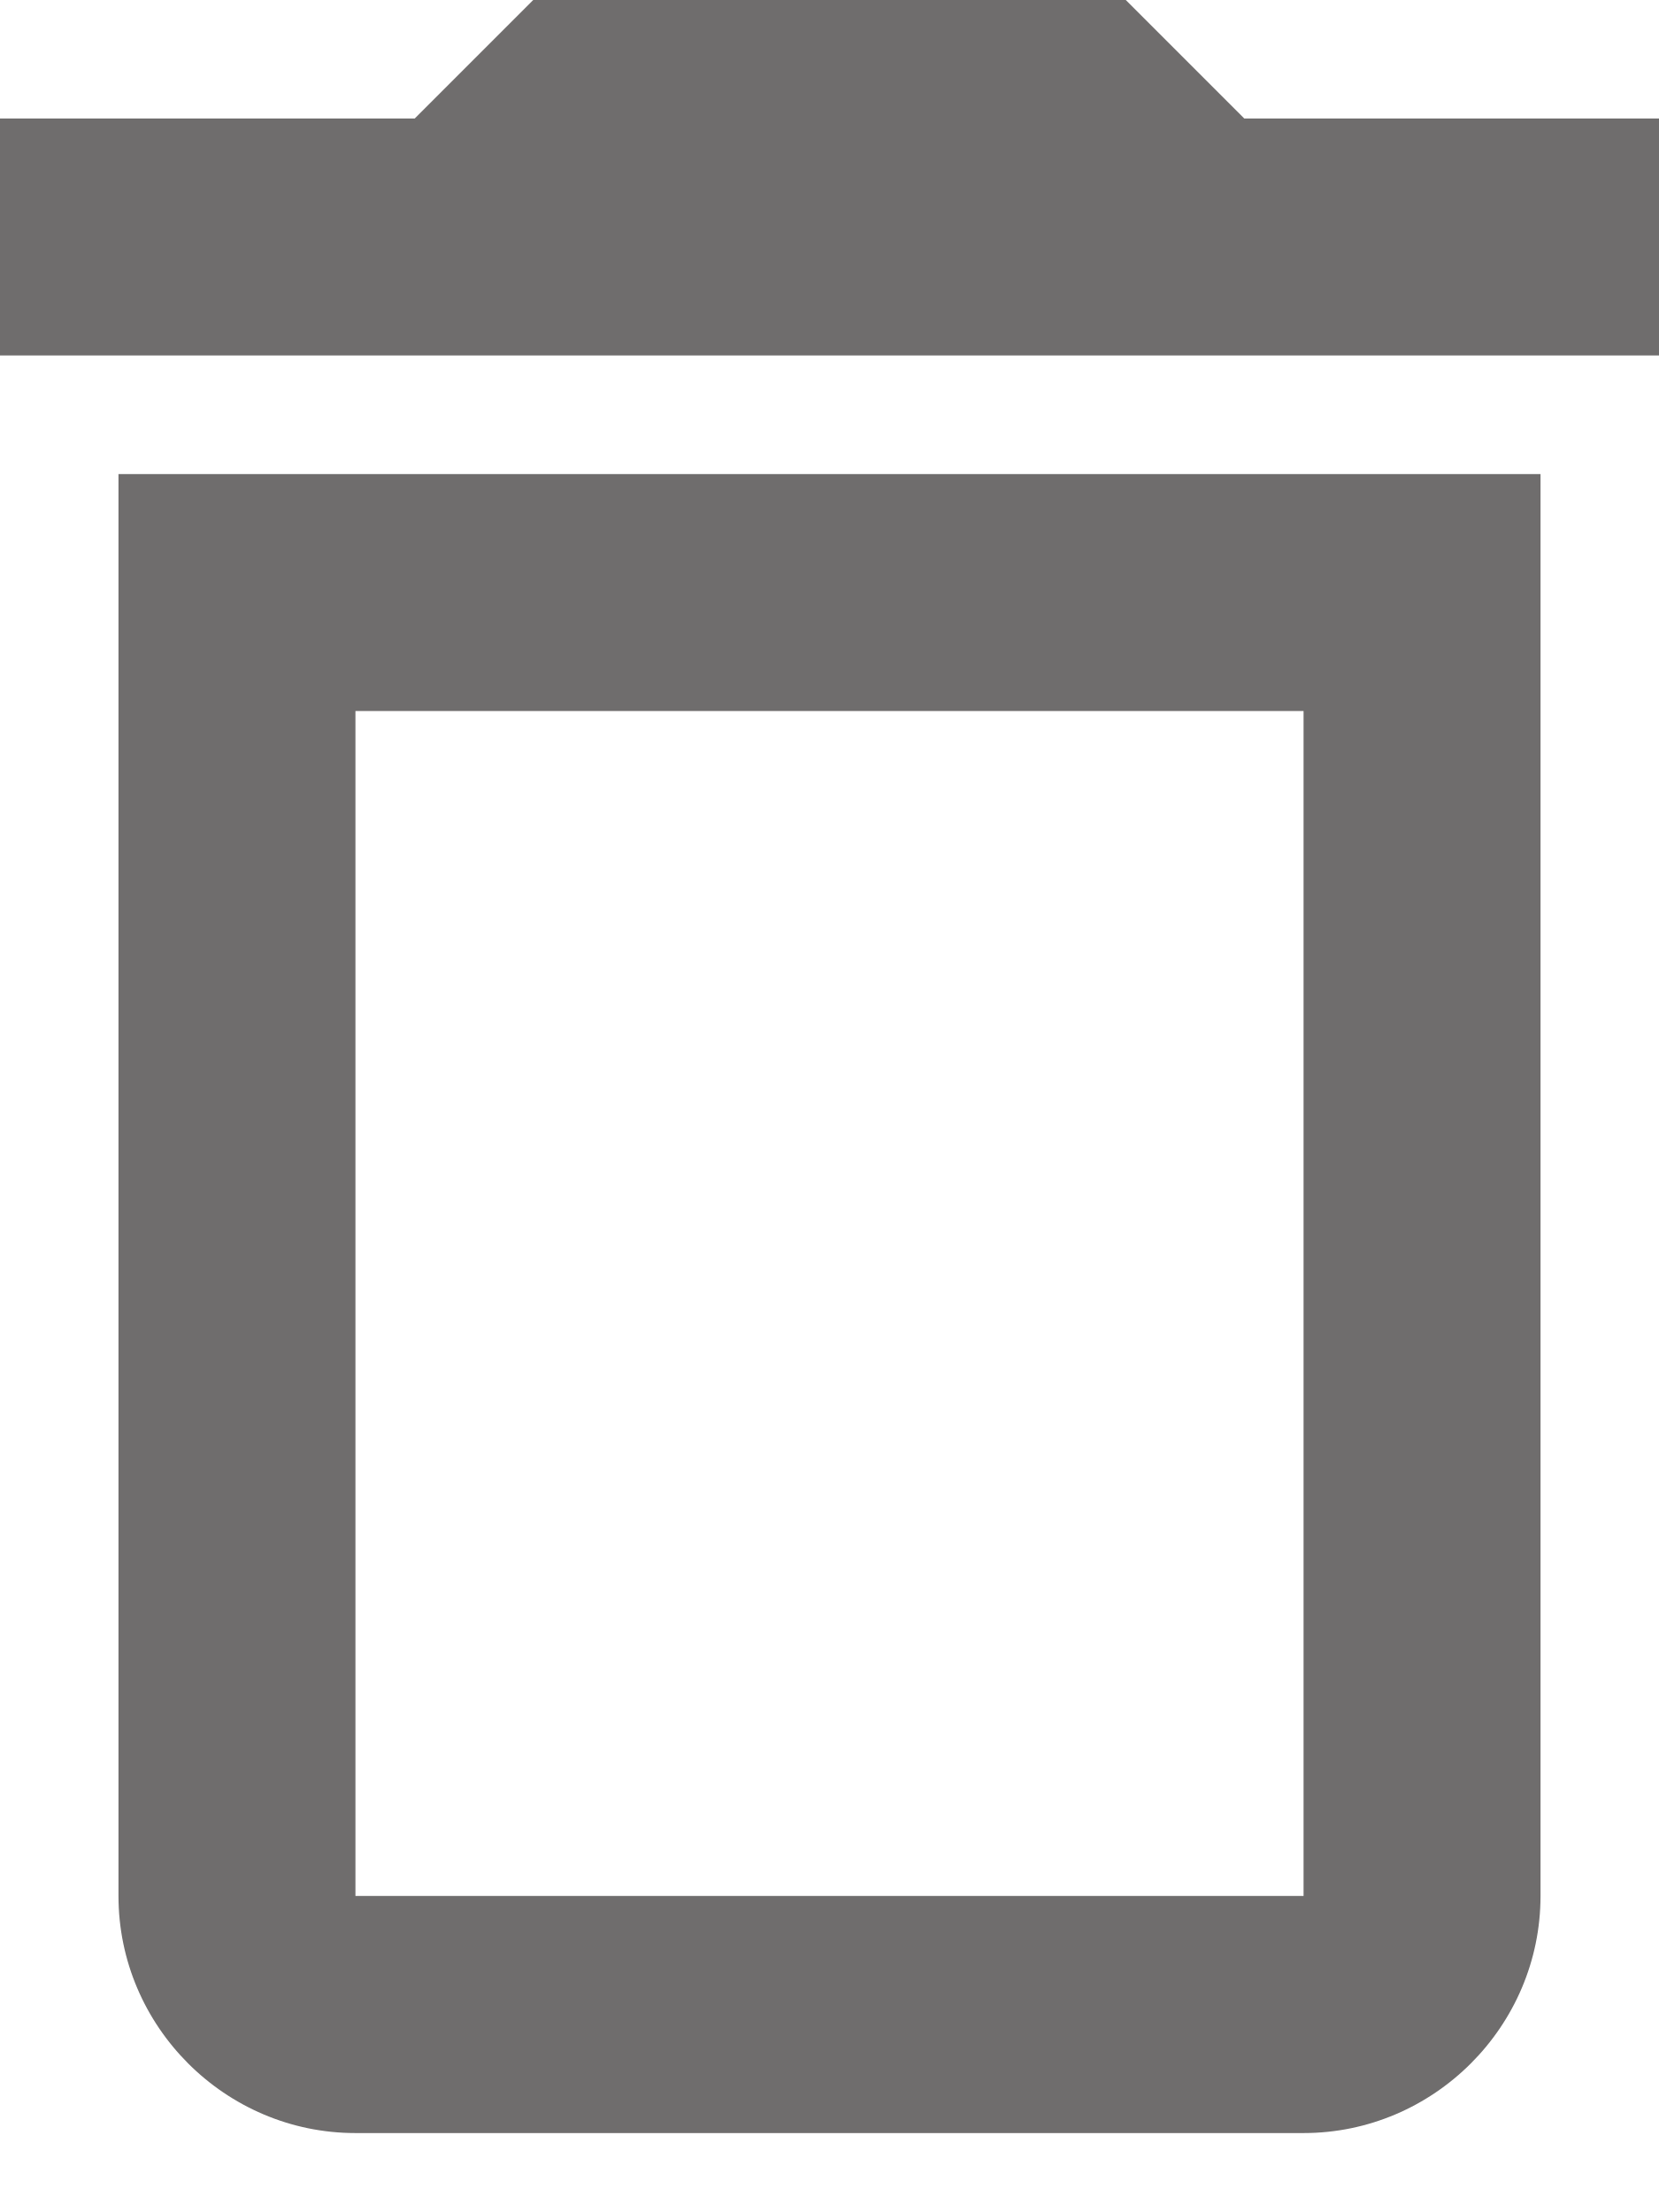
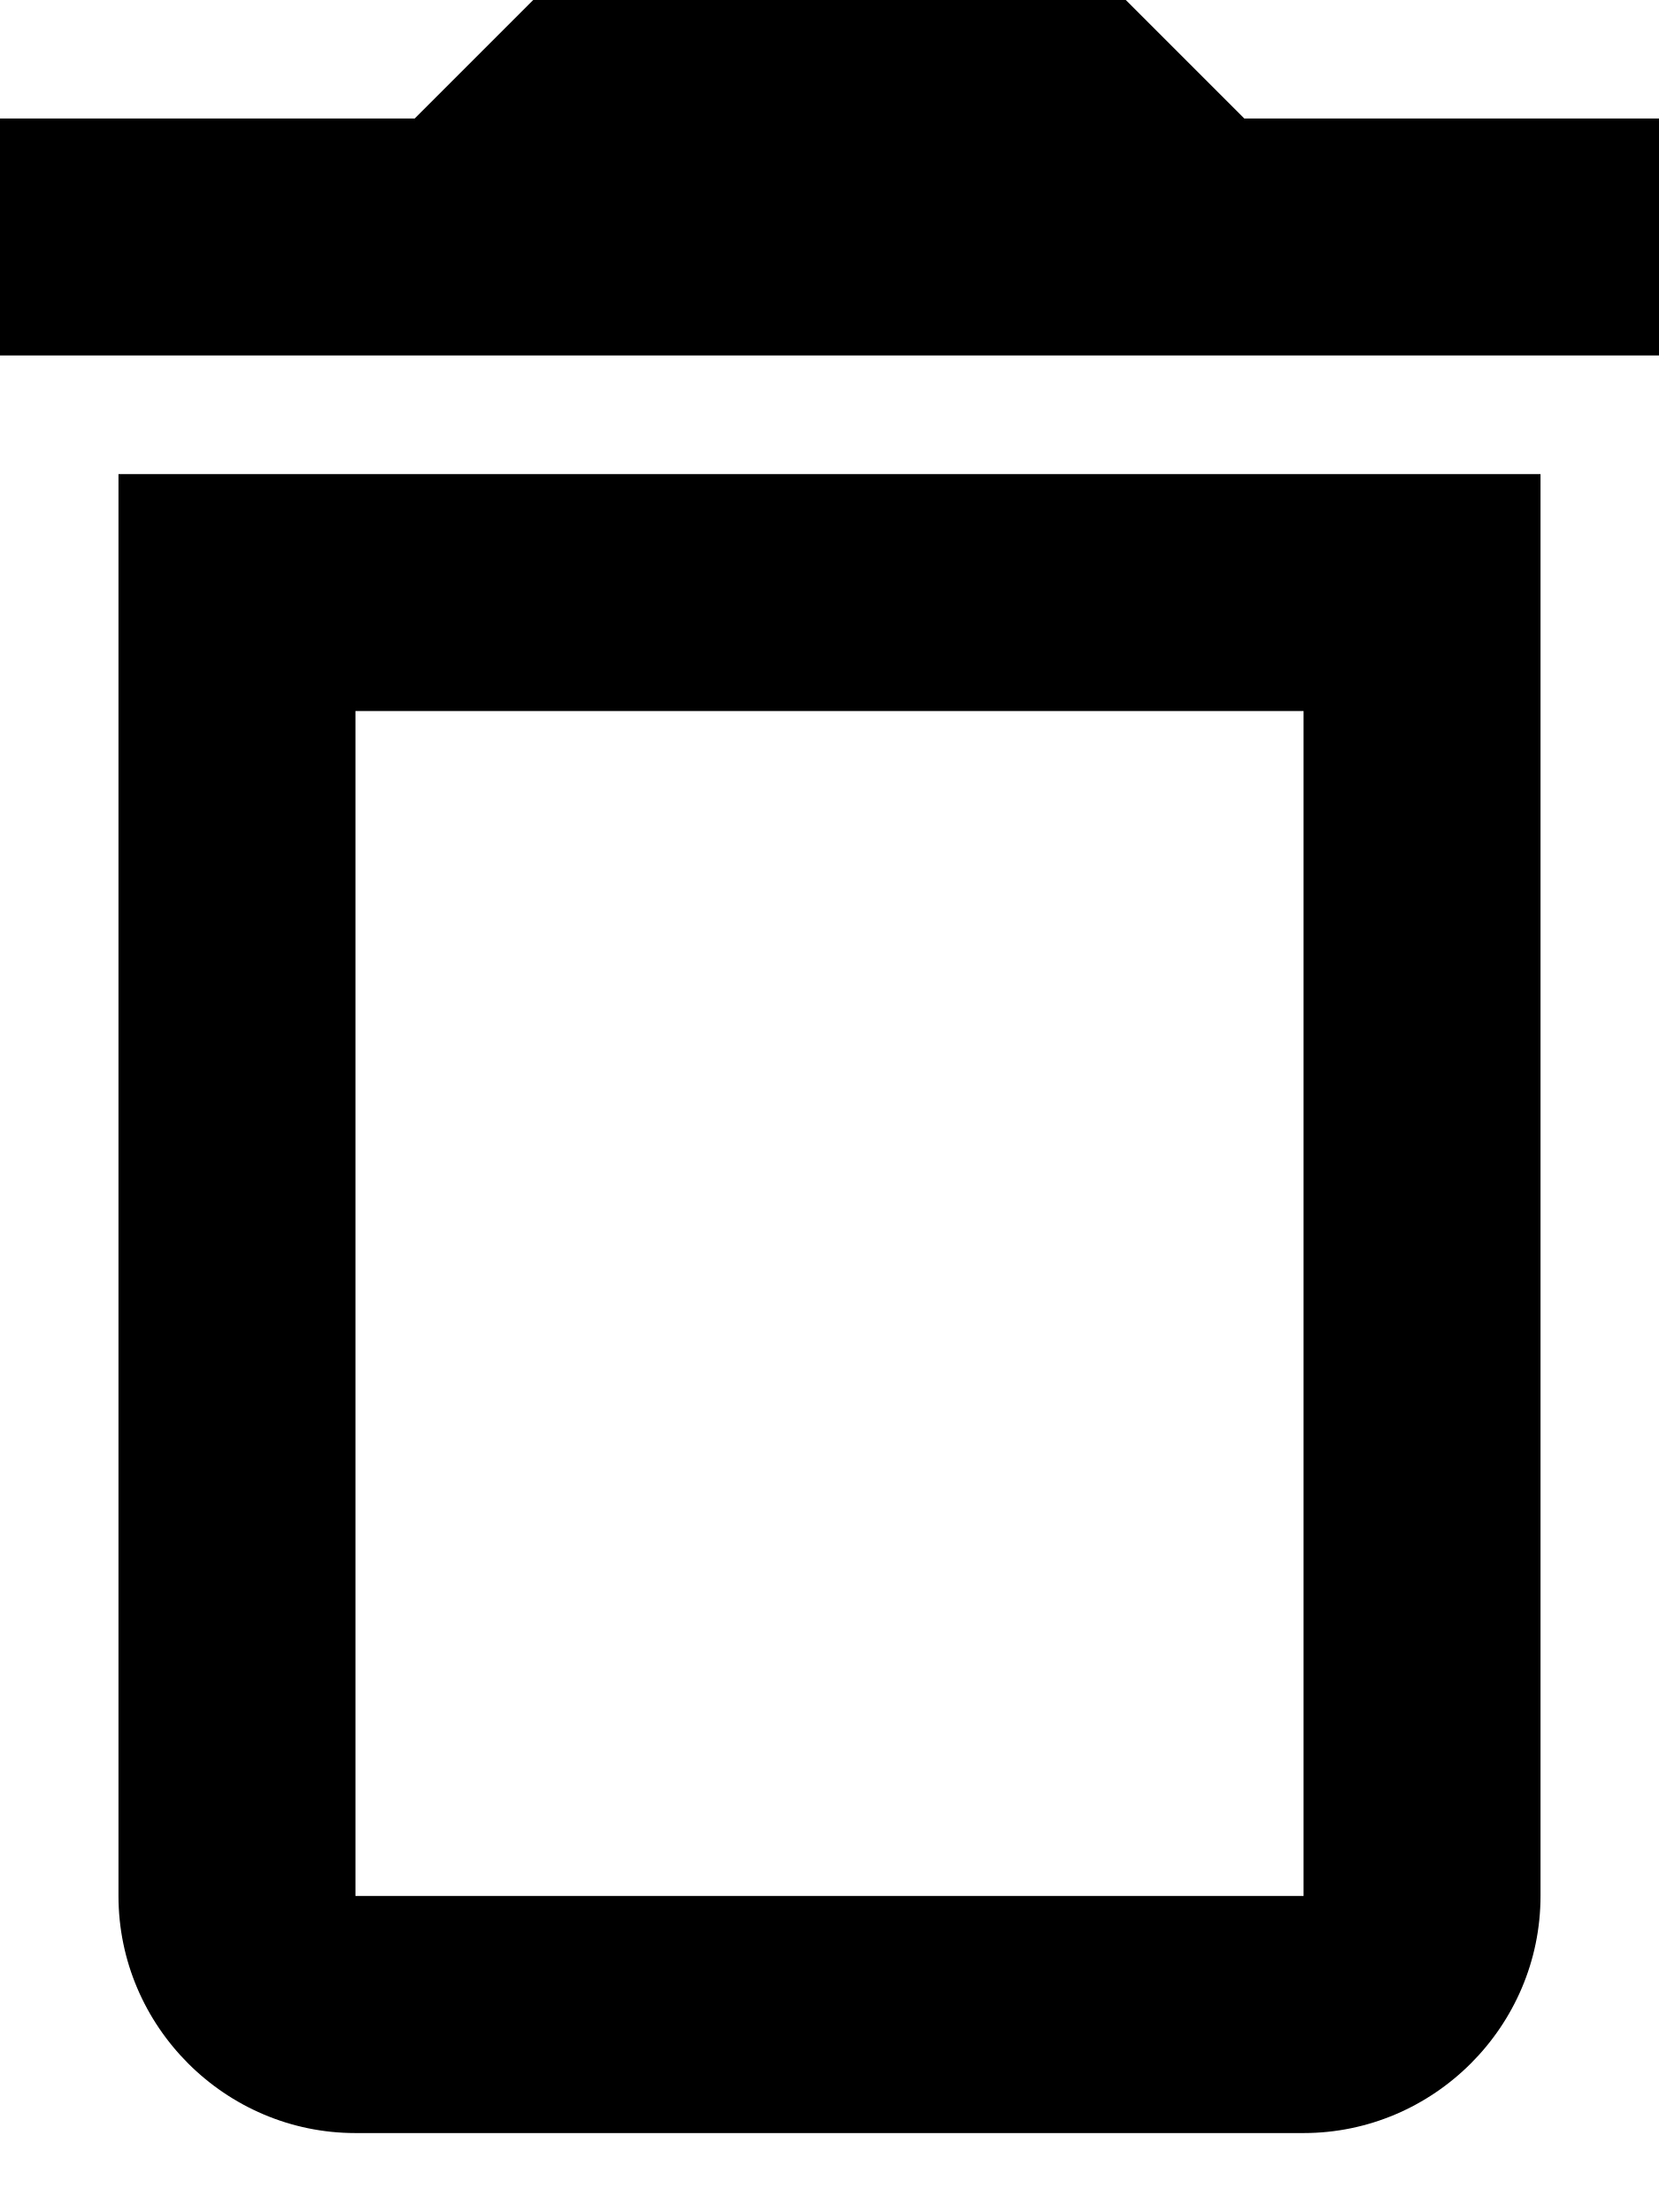
<svg xmlns="http://www.w3.org/2000/svg" width="12" height="16" viewBox="0 0 12 16" fill="none">
-   <path d="M9.429 5.143V13.714H2.571V5.143H9.429ZM8.143 0H3.857L3 0.857H0V2.571H12V0.857H9L8.143 0ZM11.143 3.429H0.857V13.714C0.857 14.657 1.629 15.429 2.571 15.429H9.429C10.371 15.429 11.143 14.657 11.143 13.714V3.429Z" fill="#6F6D6D" />
+   <path d="M9.429 5.143V13.714H2.571V5.143H9.429ZM8.143 0H3.857L3 0.857H0V2.571H12V0.857H9L8.143 0ZM11.143 3.429H0.857V13.714C0.857 14.657 1.629 15.429 2.571 15.429H9.429C10.371 15.429 11.143 14.657 11.143 13.714V3.429Z" fill="#000000" />
</svg>
